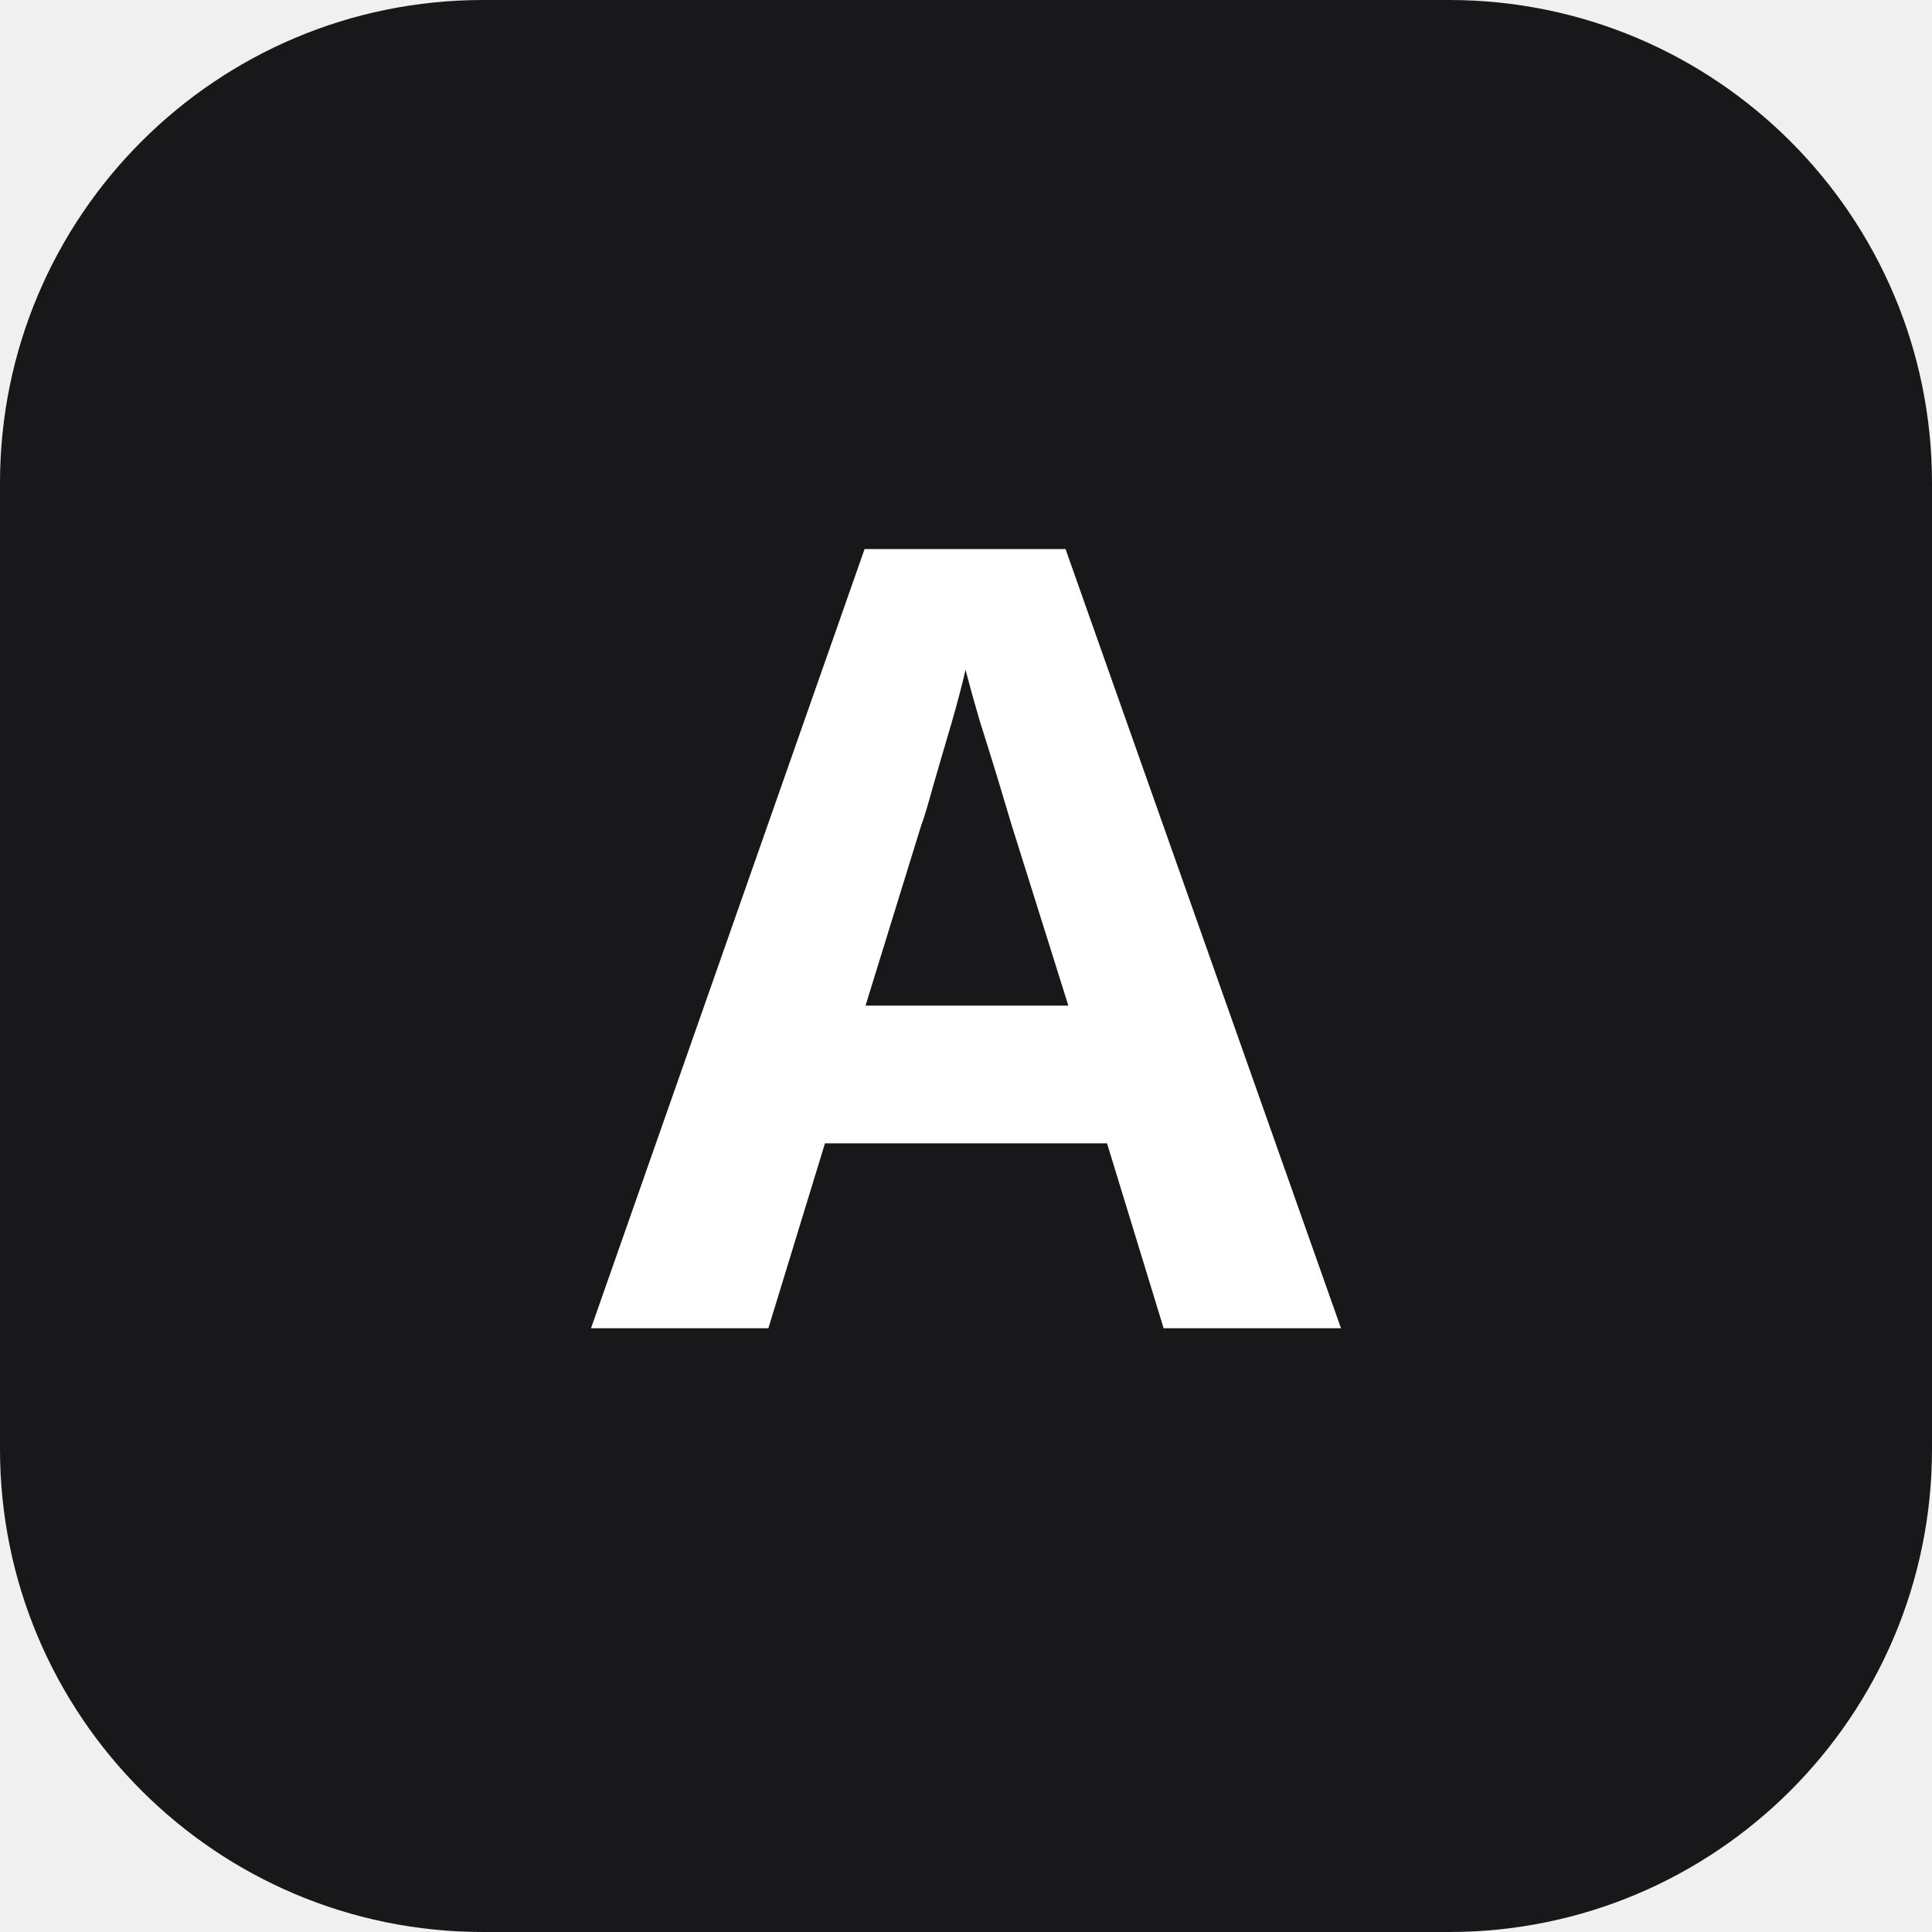
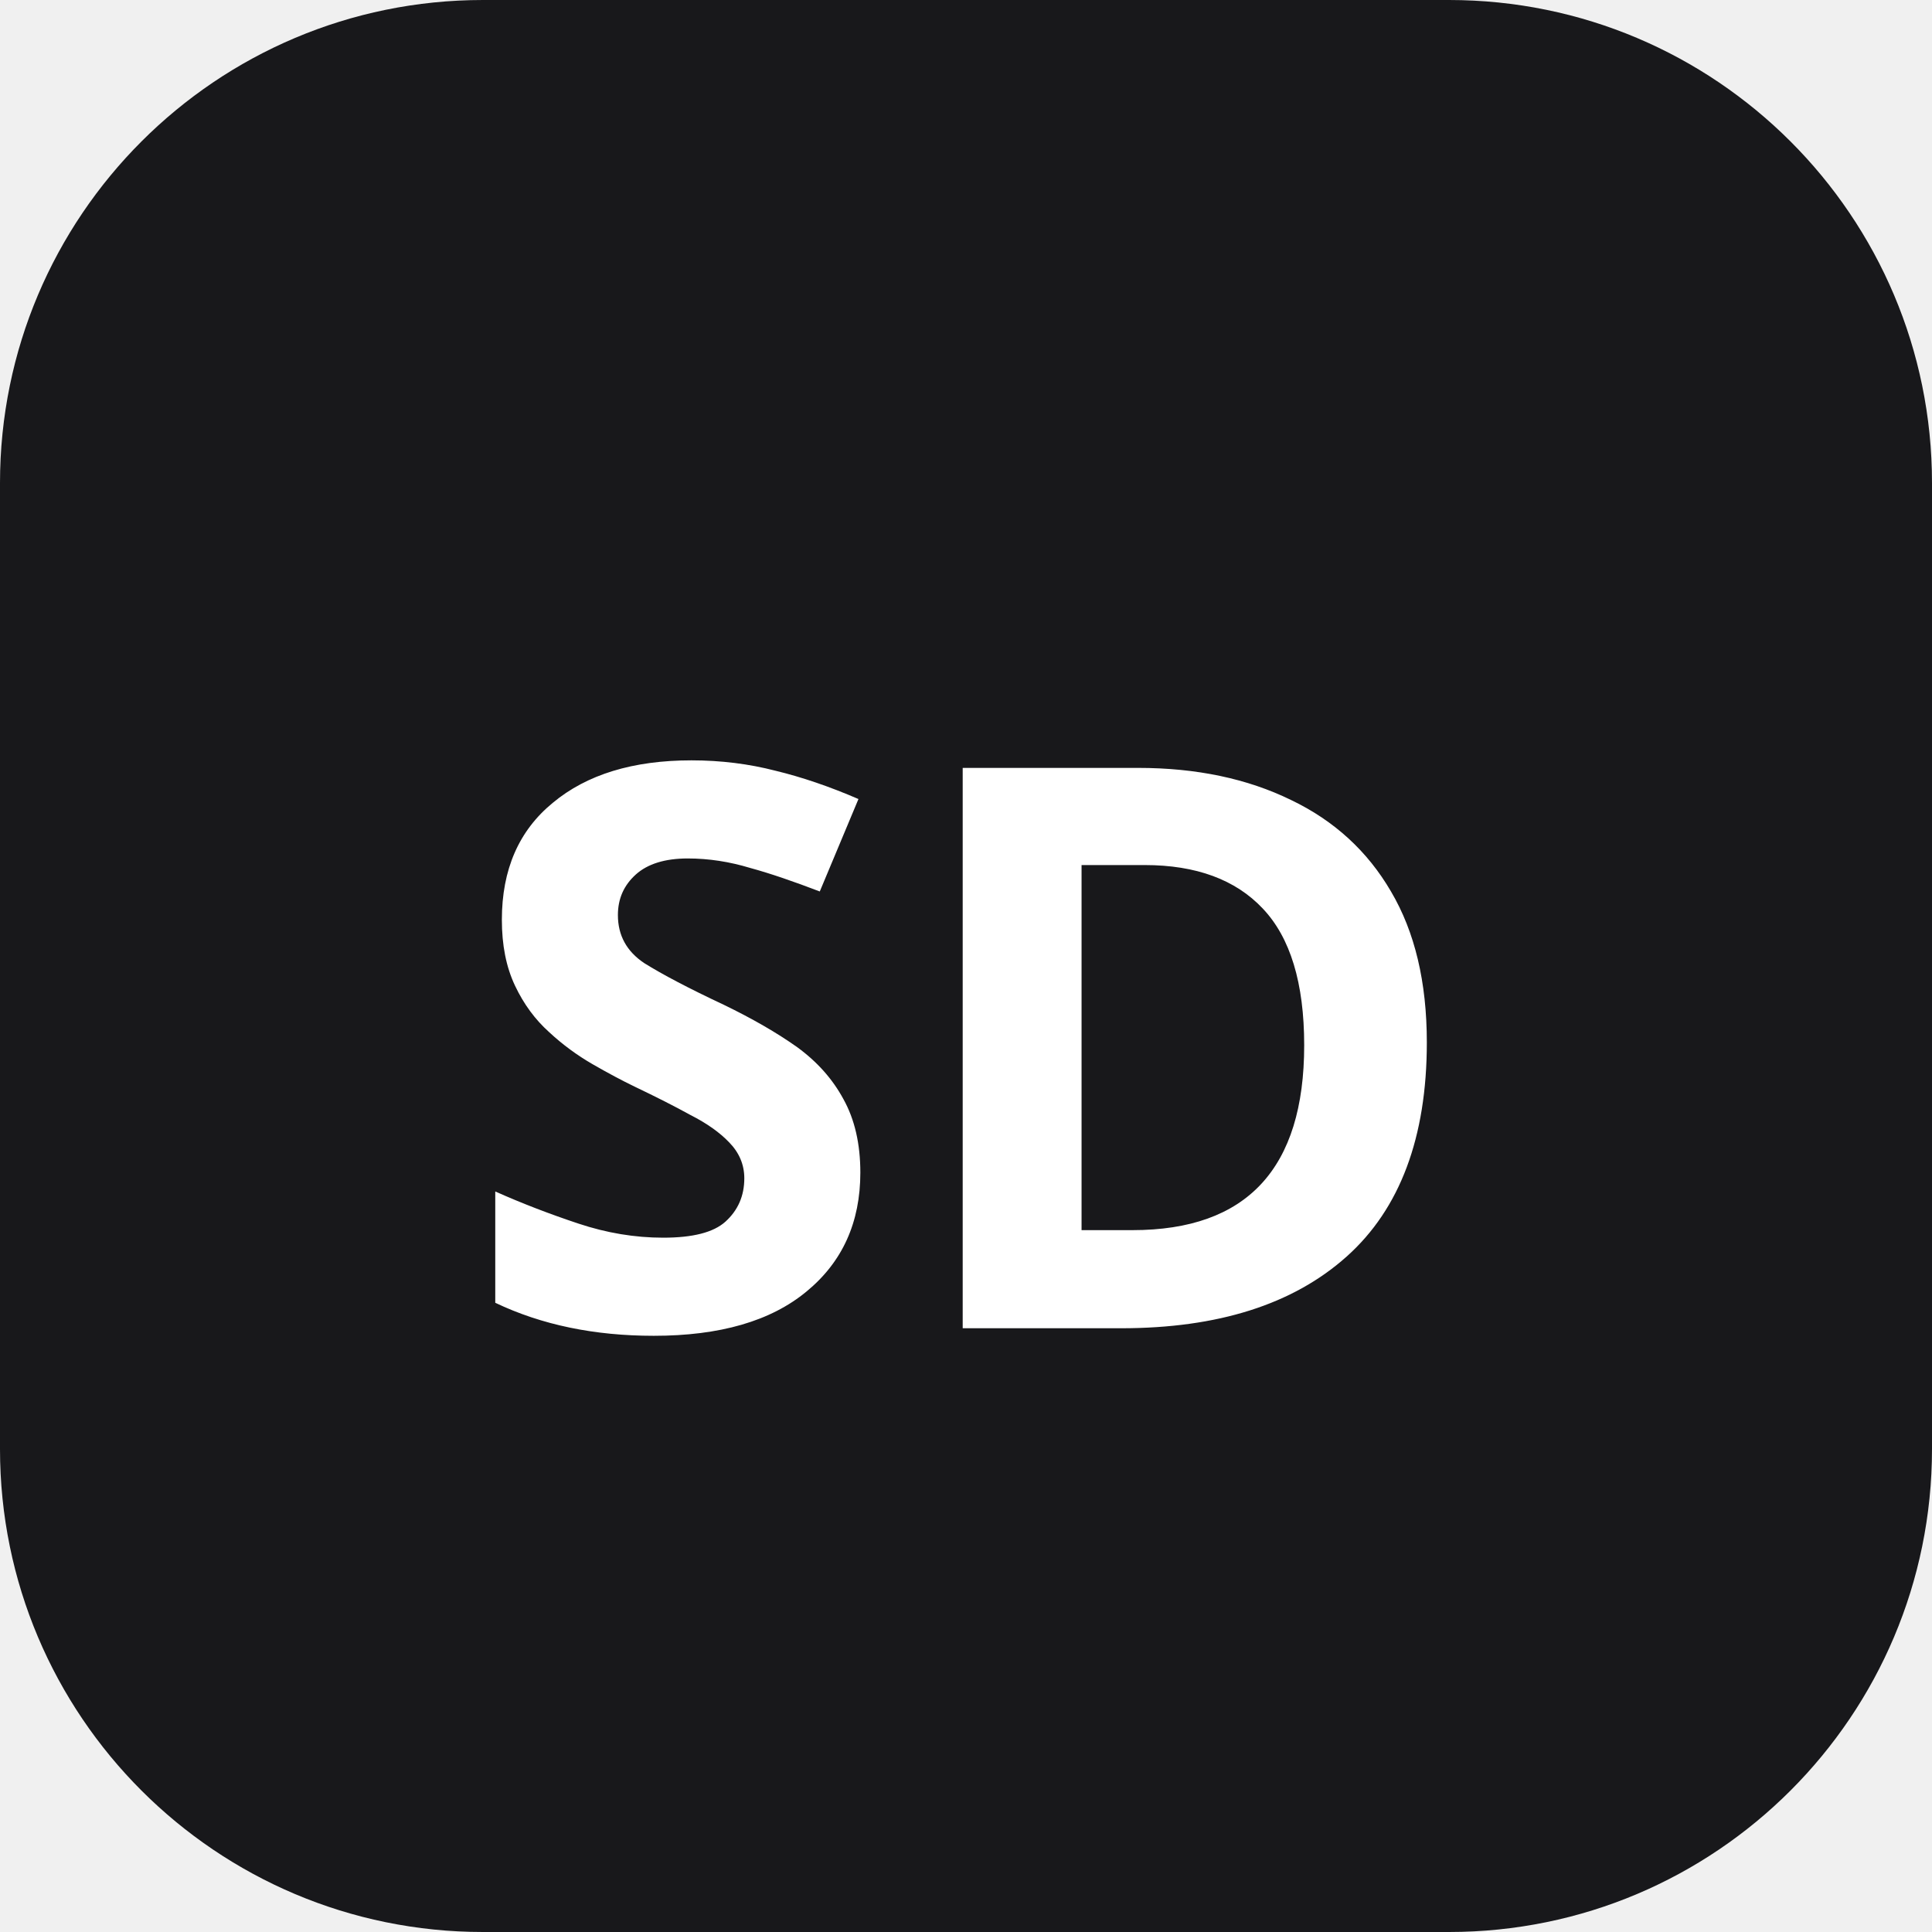
<svg xmlns="http://www.w3.org/2000/svg" viewBox="0 0 32 32">
  <rect width="32" height="32" rx="8" fill="#18181b" />
-   <text x="16" y="22" font-family="system-ui, sans-serif" font-size="18" font-weight="700" fill="white" text-anchor="middle">A</text>
+   <text x="16" y="22" font-family="system-ui, sans-serif" font-size="13" font-weight="700" fill="white" text-anchor="middle">SD</text>
</svg>
